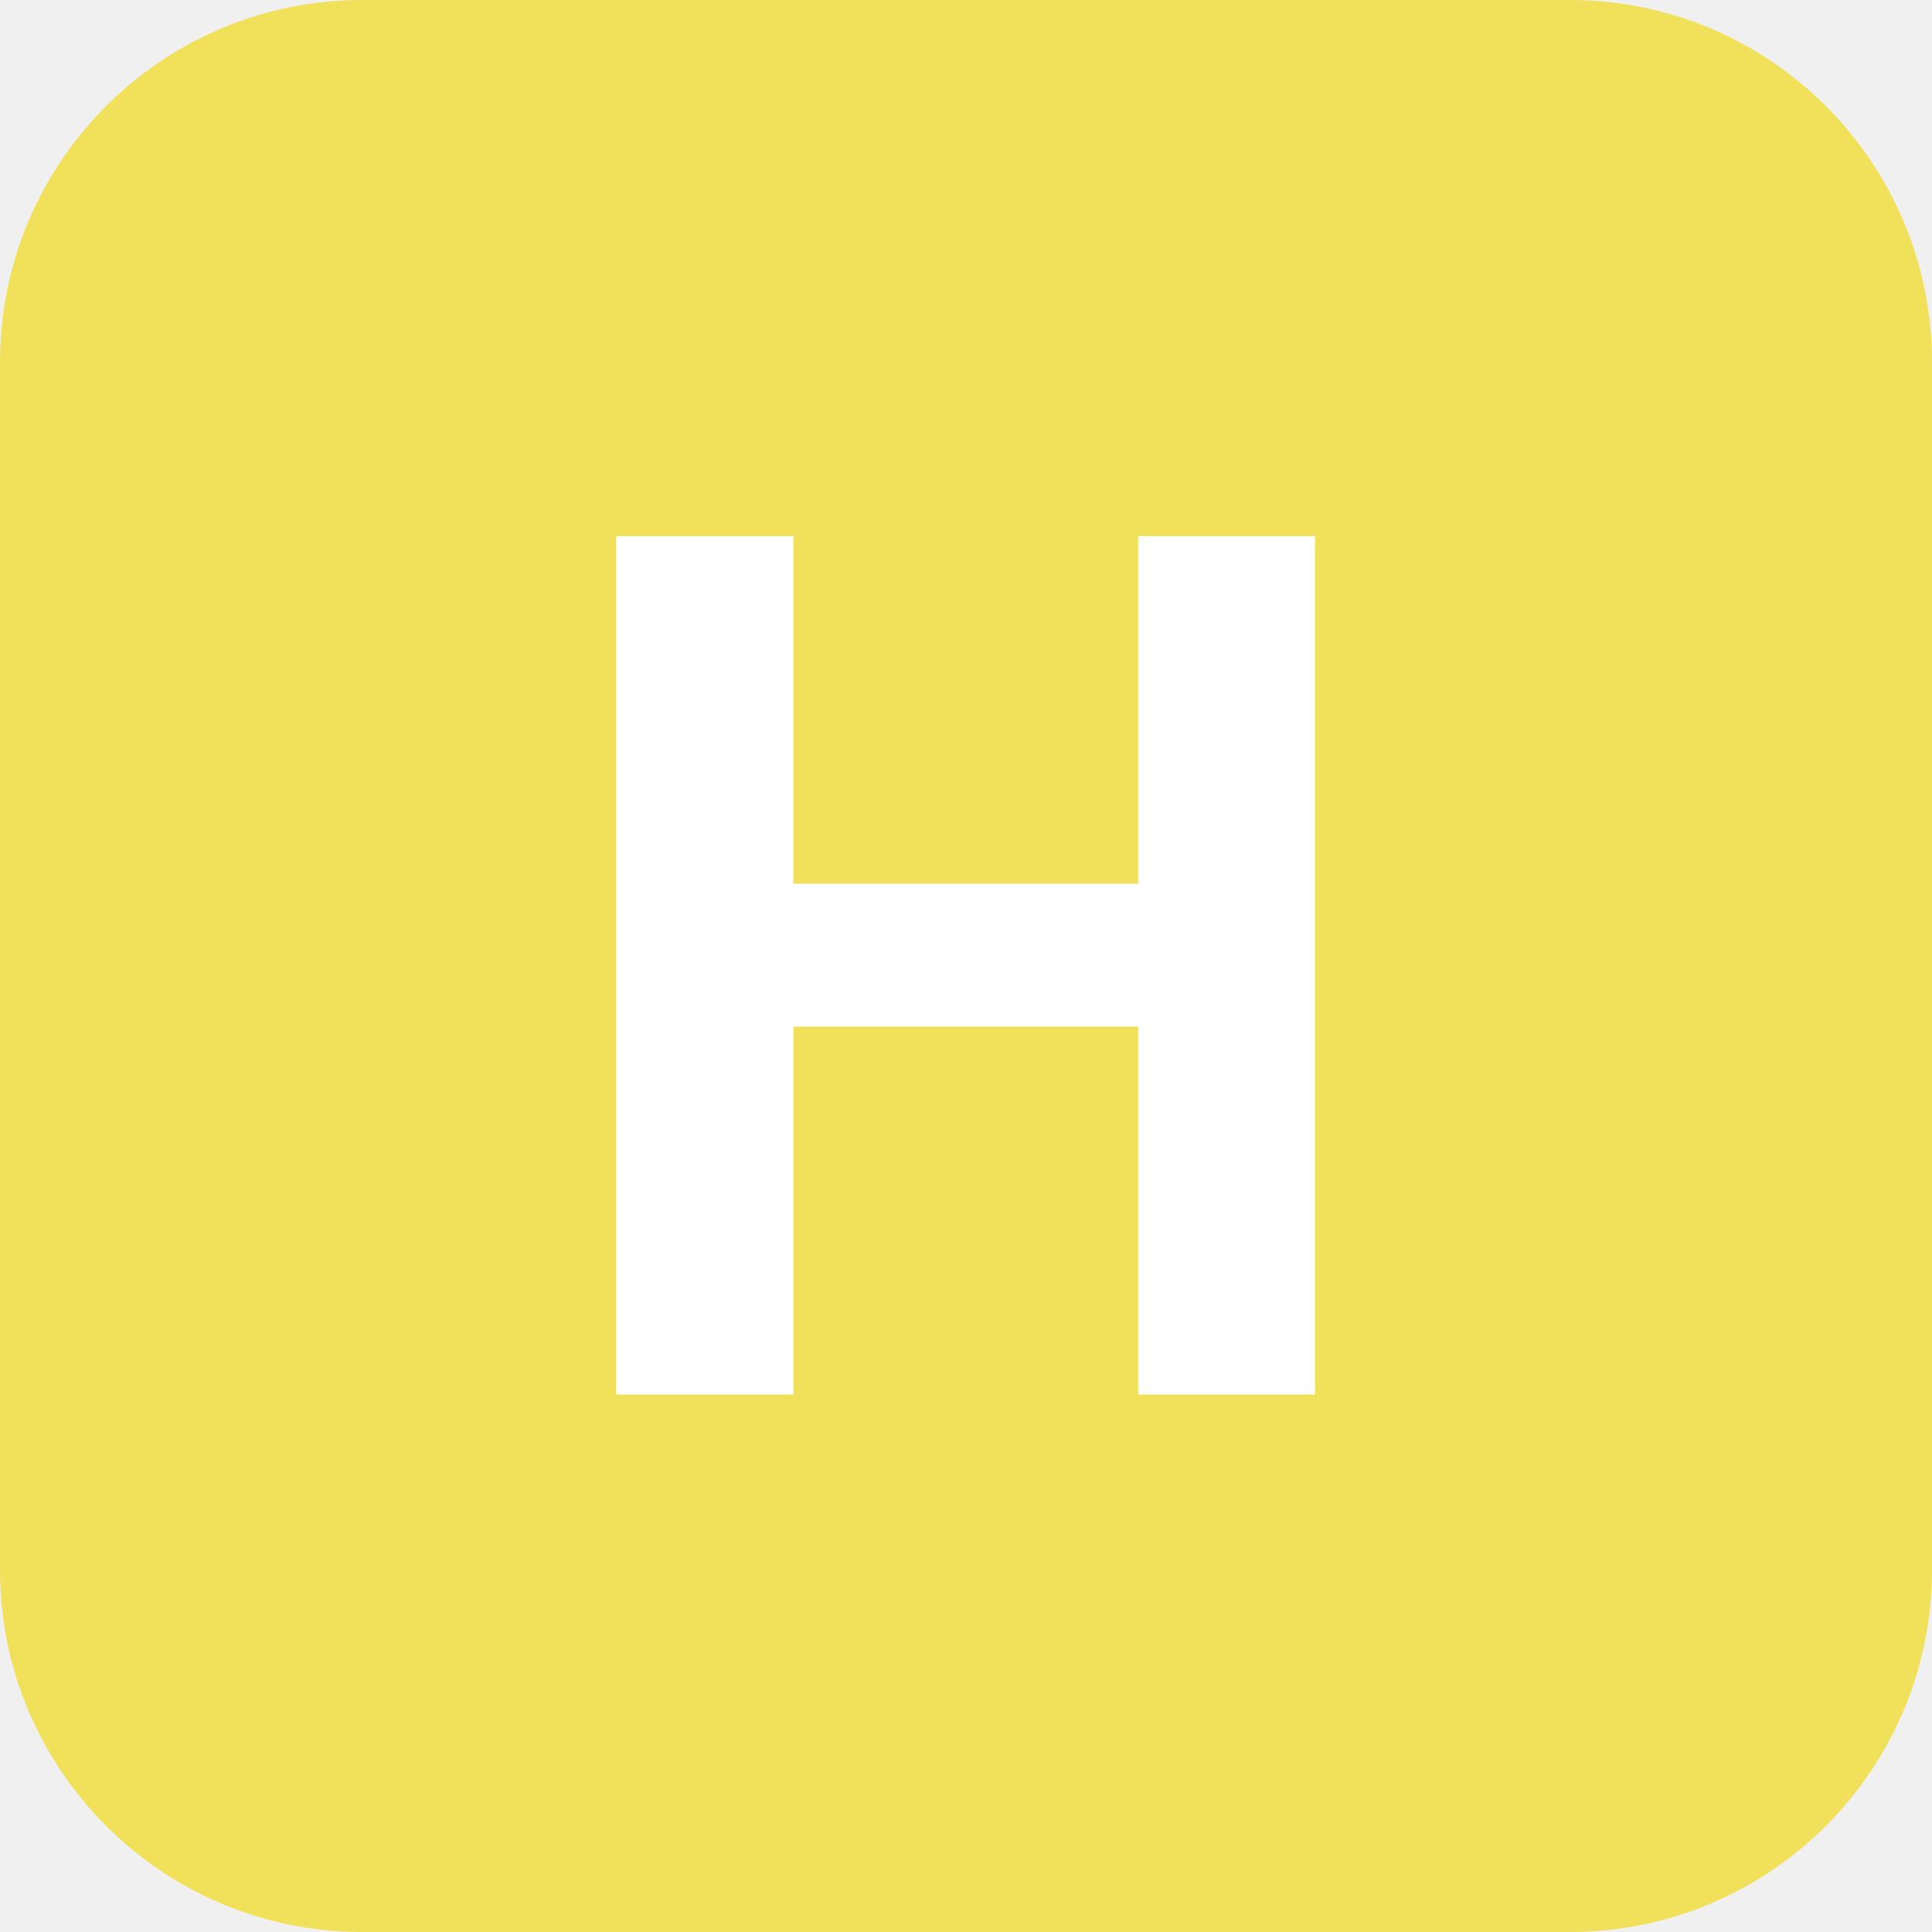
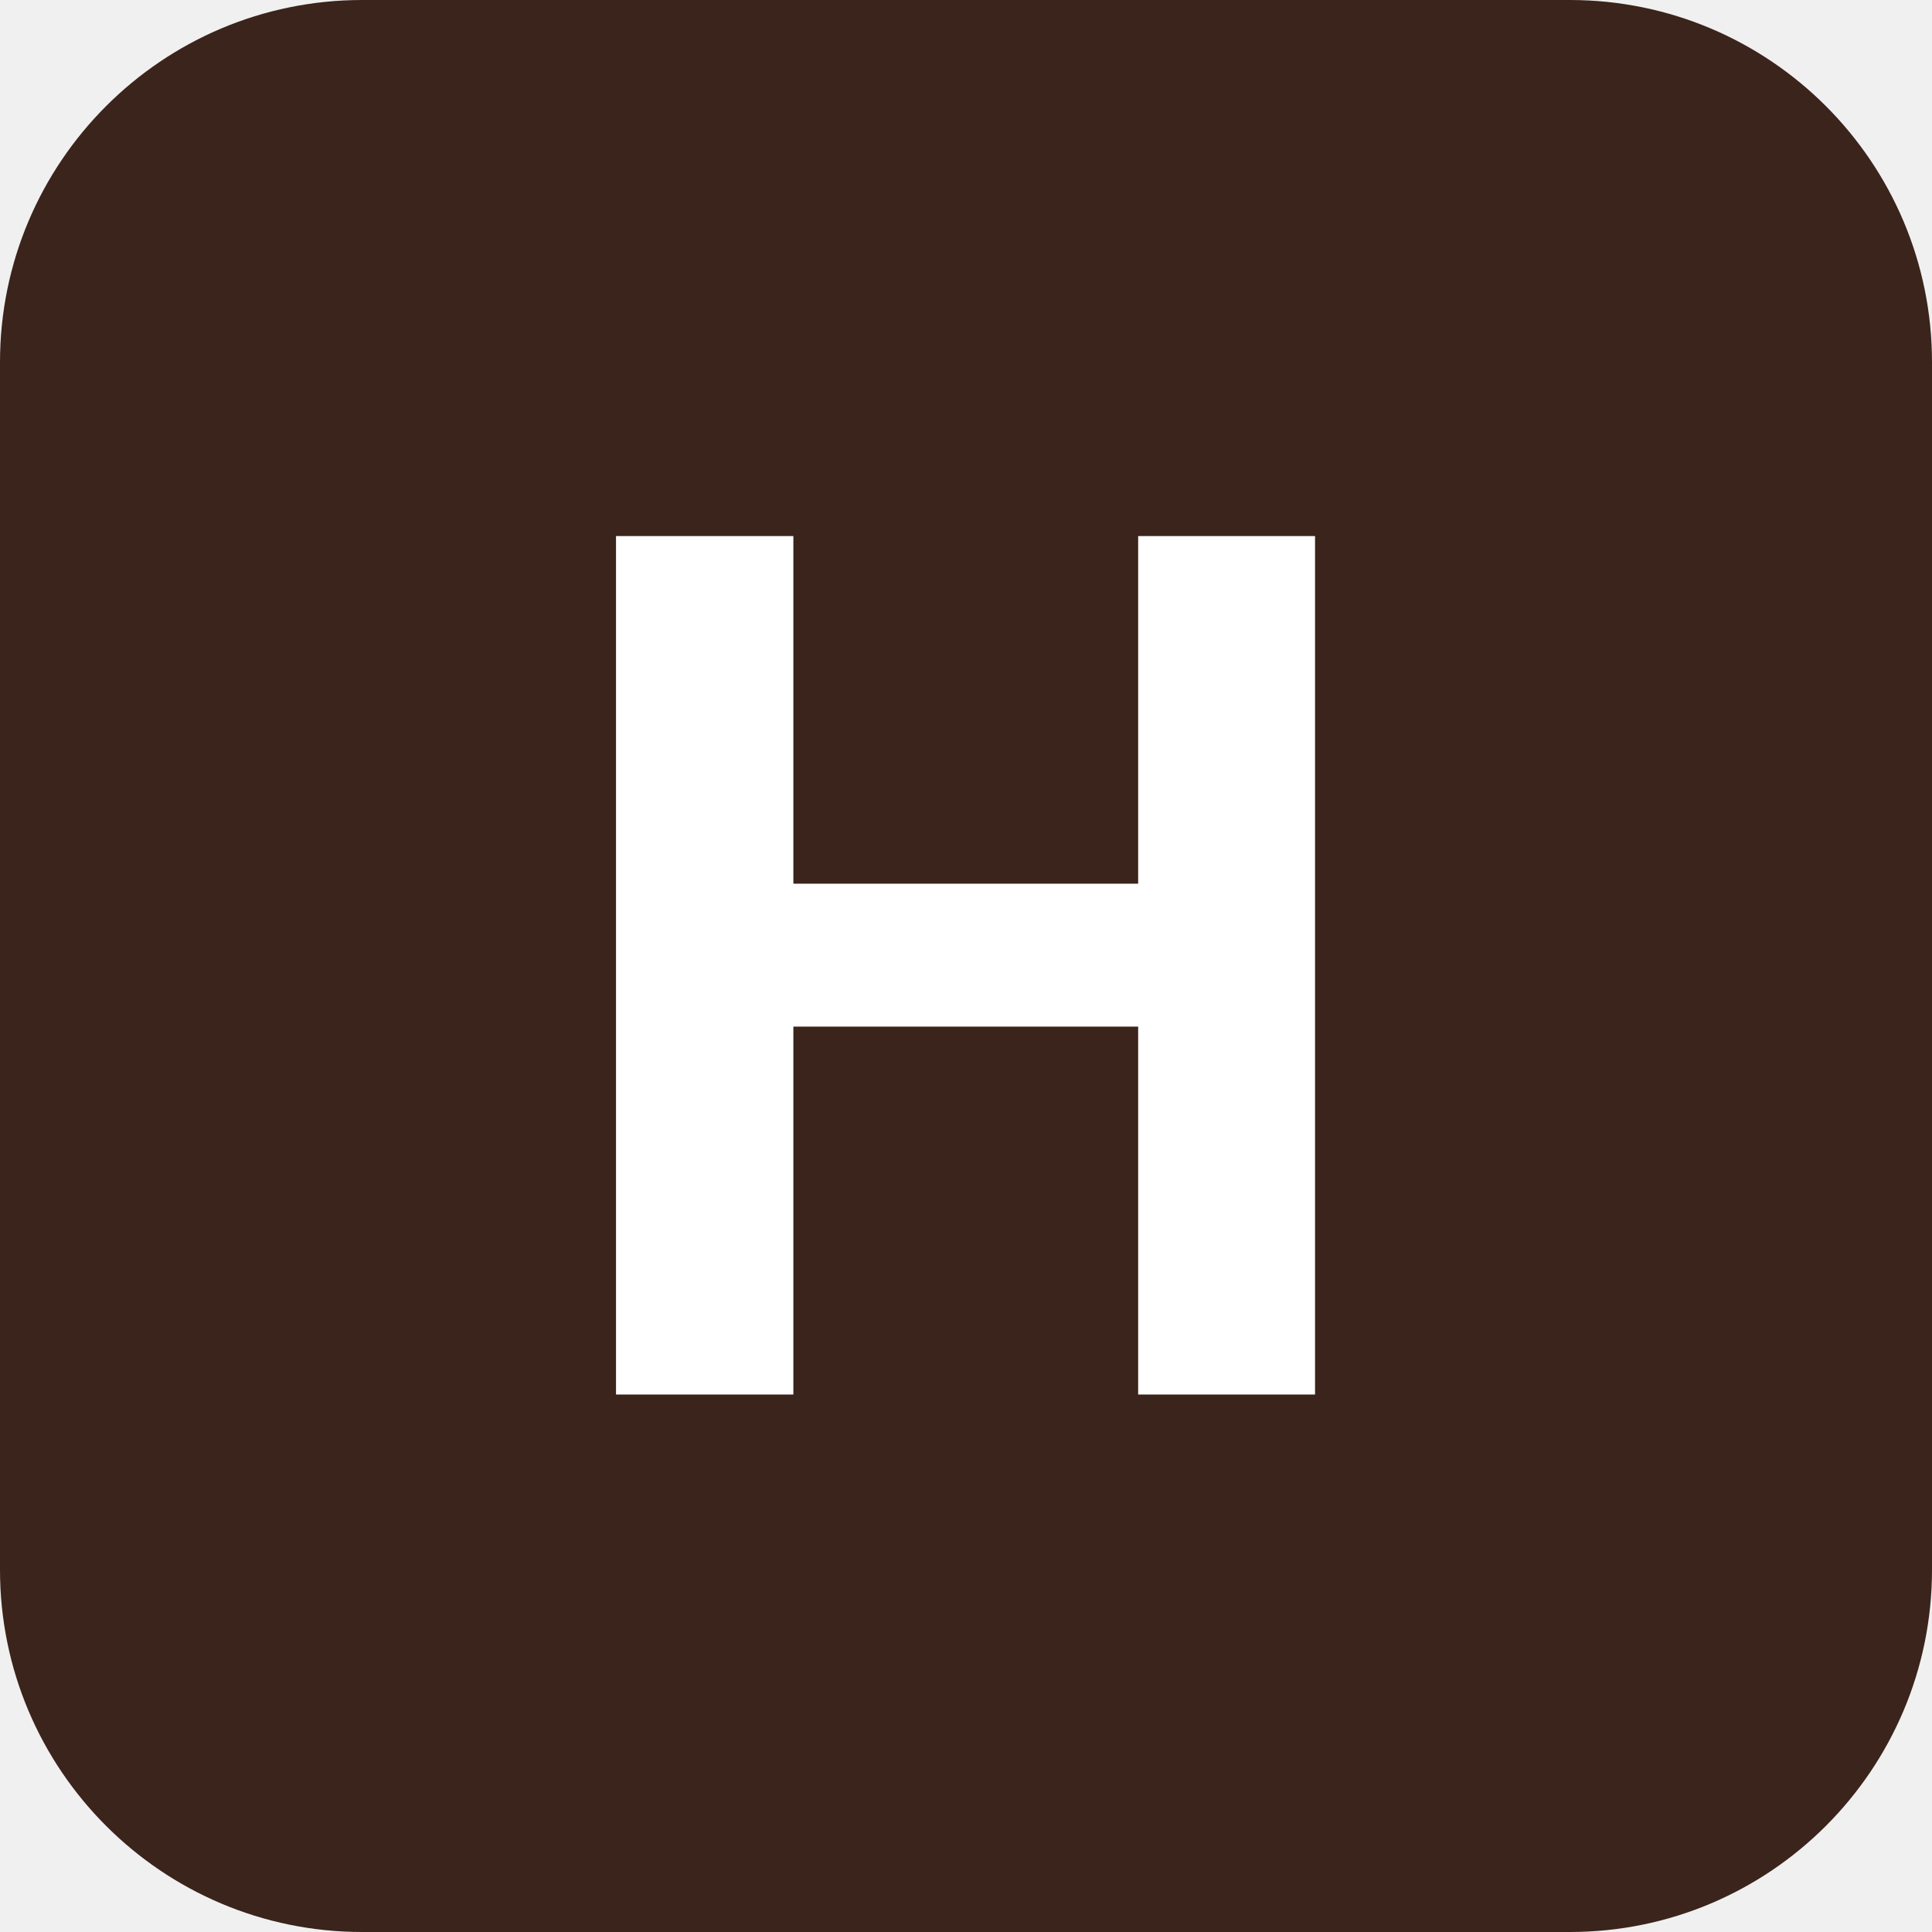
<svg xmlns="http://www.w3.org/2000/svg" viewBox="0 0 64 64" width="64" height="64">
-   <rect width="64" height="64" rx="12" fill="#F1E05A" />
+   <rect width="64" height="64" rx="12" fill="#3B241B" />
  <text x="50%" y="55%" text-anchor="middle" dominant-baseline="middle" font-family="ui-sans-serif, system-ui, -apple-system, Segoe UI, Roboto, Helvetica, Arial, sans-serif" font-size="40" font-weight="700" fill="#FFFFFF">H</text>
</svg>
